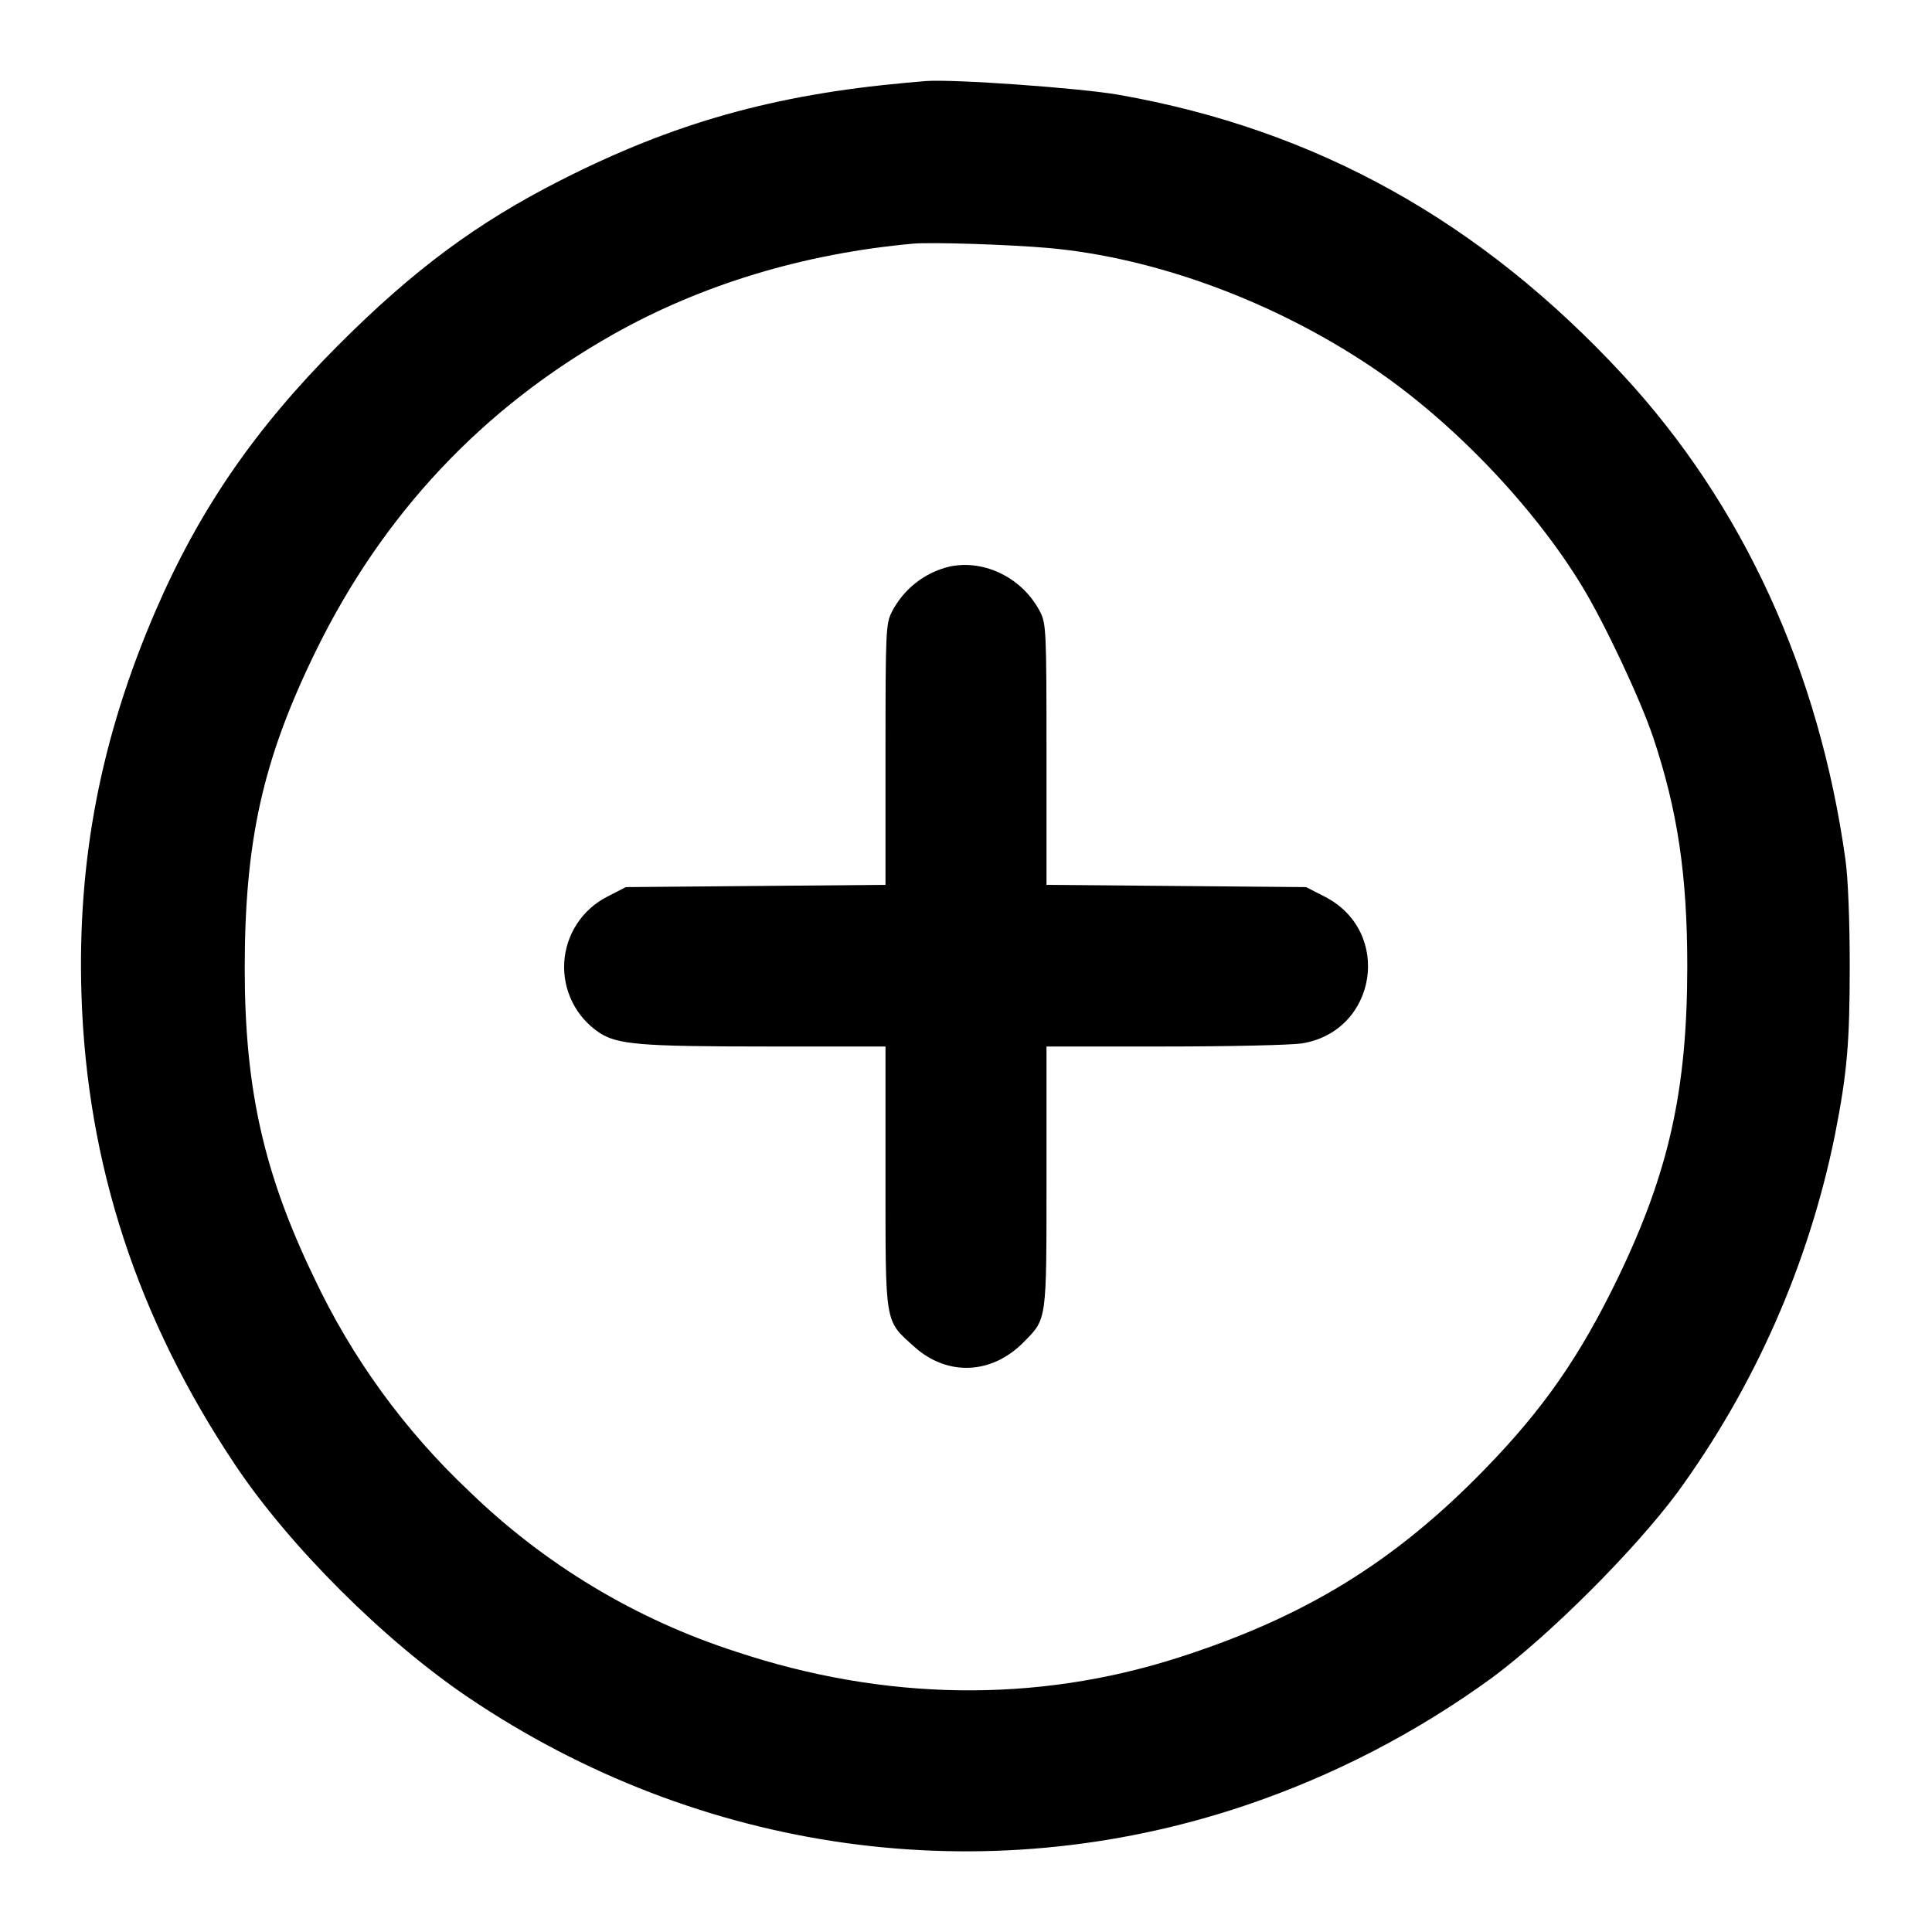
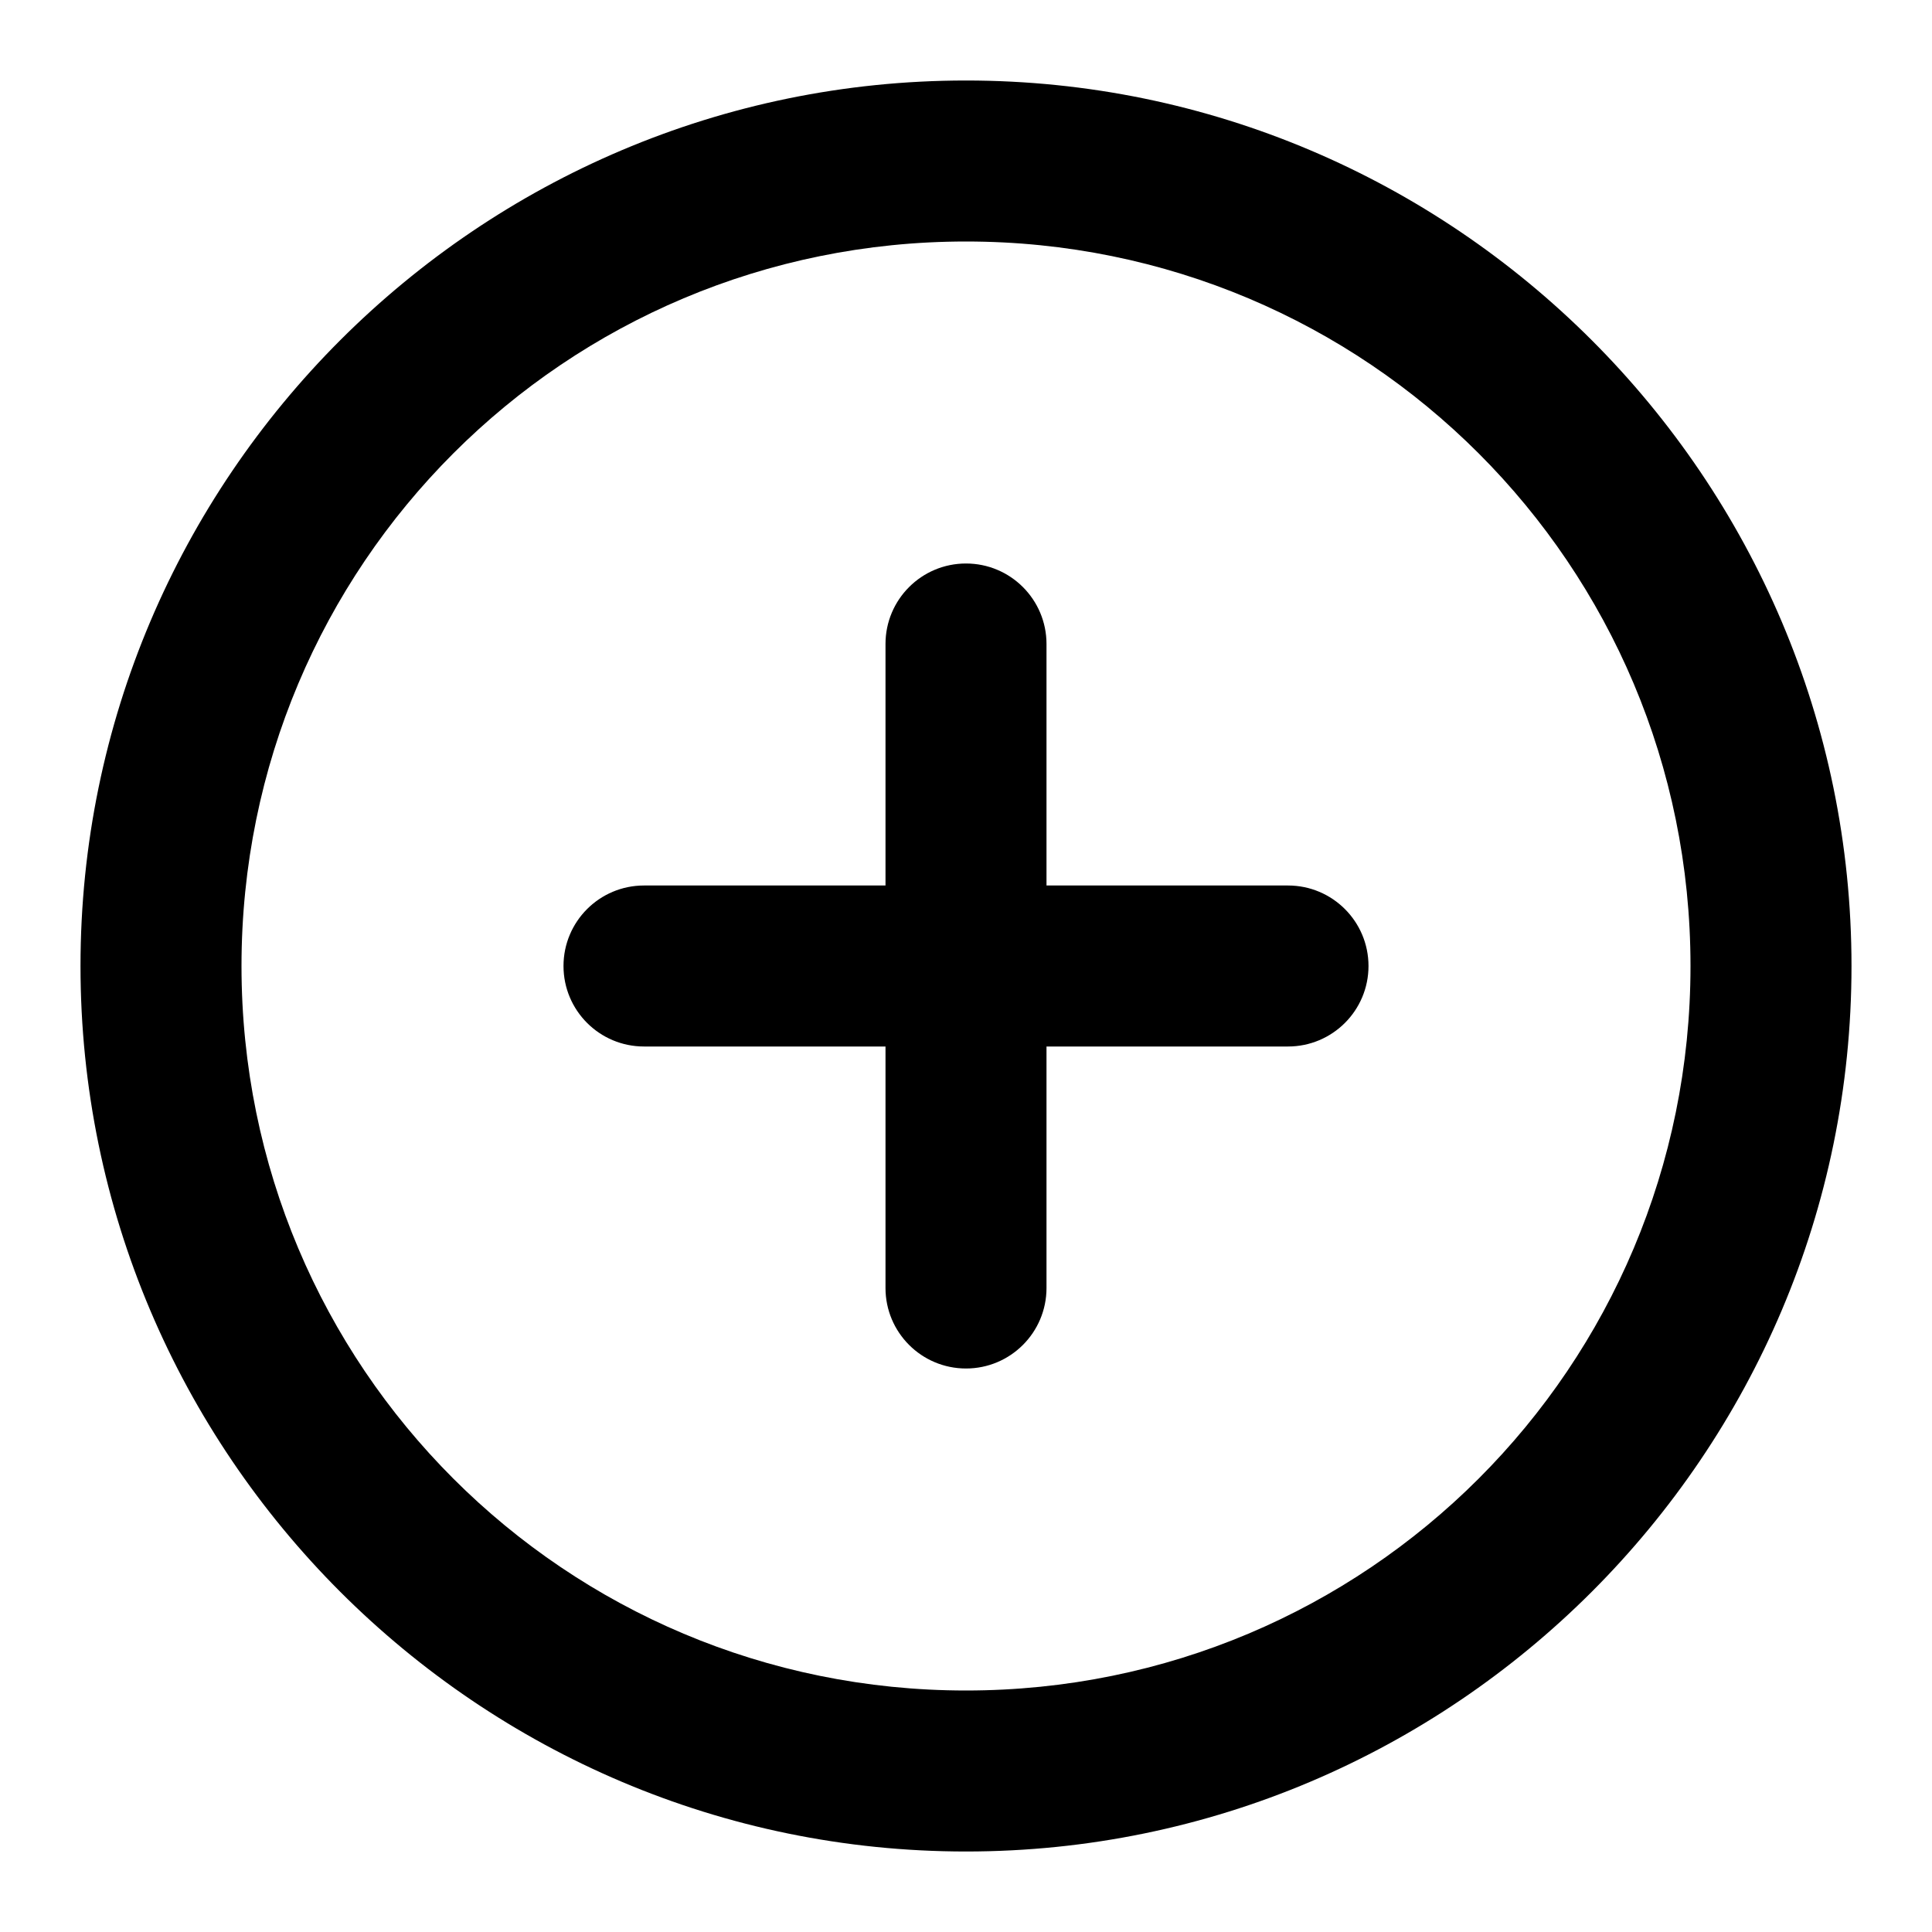
<svg xmlns="http://www.w3.org/2000/svg" viewBox="0 0 24 24">
-   <path d="M11.26 1.028c-1.648.149-2.892.499-4.292 1.21-1.038.526-1.829 1.112-2.763 2.047-1.033 1.034-1.726 2.04-2.269 3.295-.683 1.579-.977 3.1-.924 4.777.067 2.106.694 4.022 1.911 5.843.676 1.01 1.853 2.184 2.897 2.888 2.869 1.936 6.395 2.429 9.628 1.347a11.4 11.4 0 0 0 3.093-1.598c.717-.533 1.763-1.578 2.296-2.296a11.4 11.4 0 0 0 1.957-4.441c.152-.772.184-1.147.184-2.1 0-.563-.021-1.092-.053-1.32-.327-2.347-1.274-4.41-2.761-6.019-1.77-1.914-3.814-3.051-6.264-3.483-.484-.085-2.058-.197-2.4-.171zm1.768 2.053c1.328.12 2.797.662 4.017 1.482.993.668 2.004 1.723 2.611 2.724.283.467.723 1.403.881 1.875.304.908.423 1.713.423 2.846-.001 1.534-.229 2.555-.861 3.865-.473.978-.927 1.631-1.657 2.381-1.121 1.152-2.235 1.836-3.816 2.341-1.761.563-3.641.536-5.485-.078a8.5 8.5 0 0 1-3.317-1.996A8.8 8.8 0 0 1 3.9 15.869c-.625-1.298-.86-2.347-.86-3.841.001-1.59.226-2.595.88-3.934.833-1.705 2.071-3.024 3.7-3.942 1.097-.618 2.365-1.002 3.72-1.125.227-.021 1.205.011 1.688.054M11.8 7.037a1.09 1.09 0 0 0-.722.566c-.074.145-.078.243-.078 1.772v1.617l-1.613.014-1.613.014-.233.12a.98.98 0 0 0-.098 1.687c.225.149.512.173 2.087.173H11v1.622c0 1.852-.013 1.775.358 2.108.41.369.961.346 1.358-.057.291-.295.284-.246.284-2.051V13h1.47c.808 0 1.576-.018 1.706-.039.932-.153 1.124-1.389.283-1.821l-.233-.12-1.613-.014L13 10.992V9.375c0-1.529-.004-1.627-.078-1.772-.214-.418-.685-.656-1.122-.566" />
+   <path d="M12 1C5.937 1 1 5.937 1 12s4.937 11 11 11 11-4.937 11-11S18.063 1 12 1m0 2c4.982 0 9 4.018 9 9s-4.018 9-9 9-9-4.018-9-9 4.018-9 9-9m0 4a1 1 0 0 0-1 1v3H8a1 1 0 0 0-1 1 1 1 0 0 0 1 1h3v3a1 1 0 0 0 1 1 1 1 0 0 0 1-1v-3h3a1 1 0 0 0 1-1 1 1 0 0 0-1-1h-3V8a1 1 0 0 0-1-1" />
</svg>
